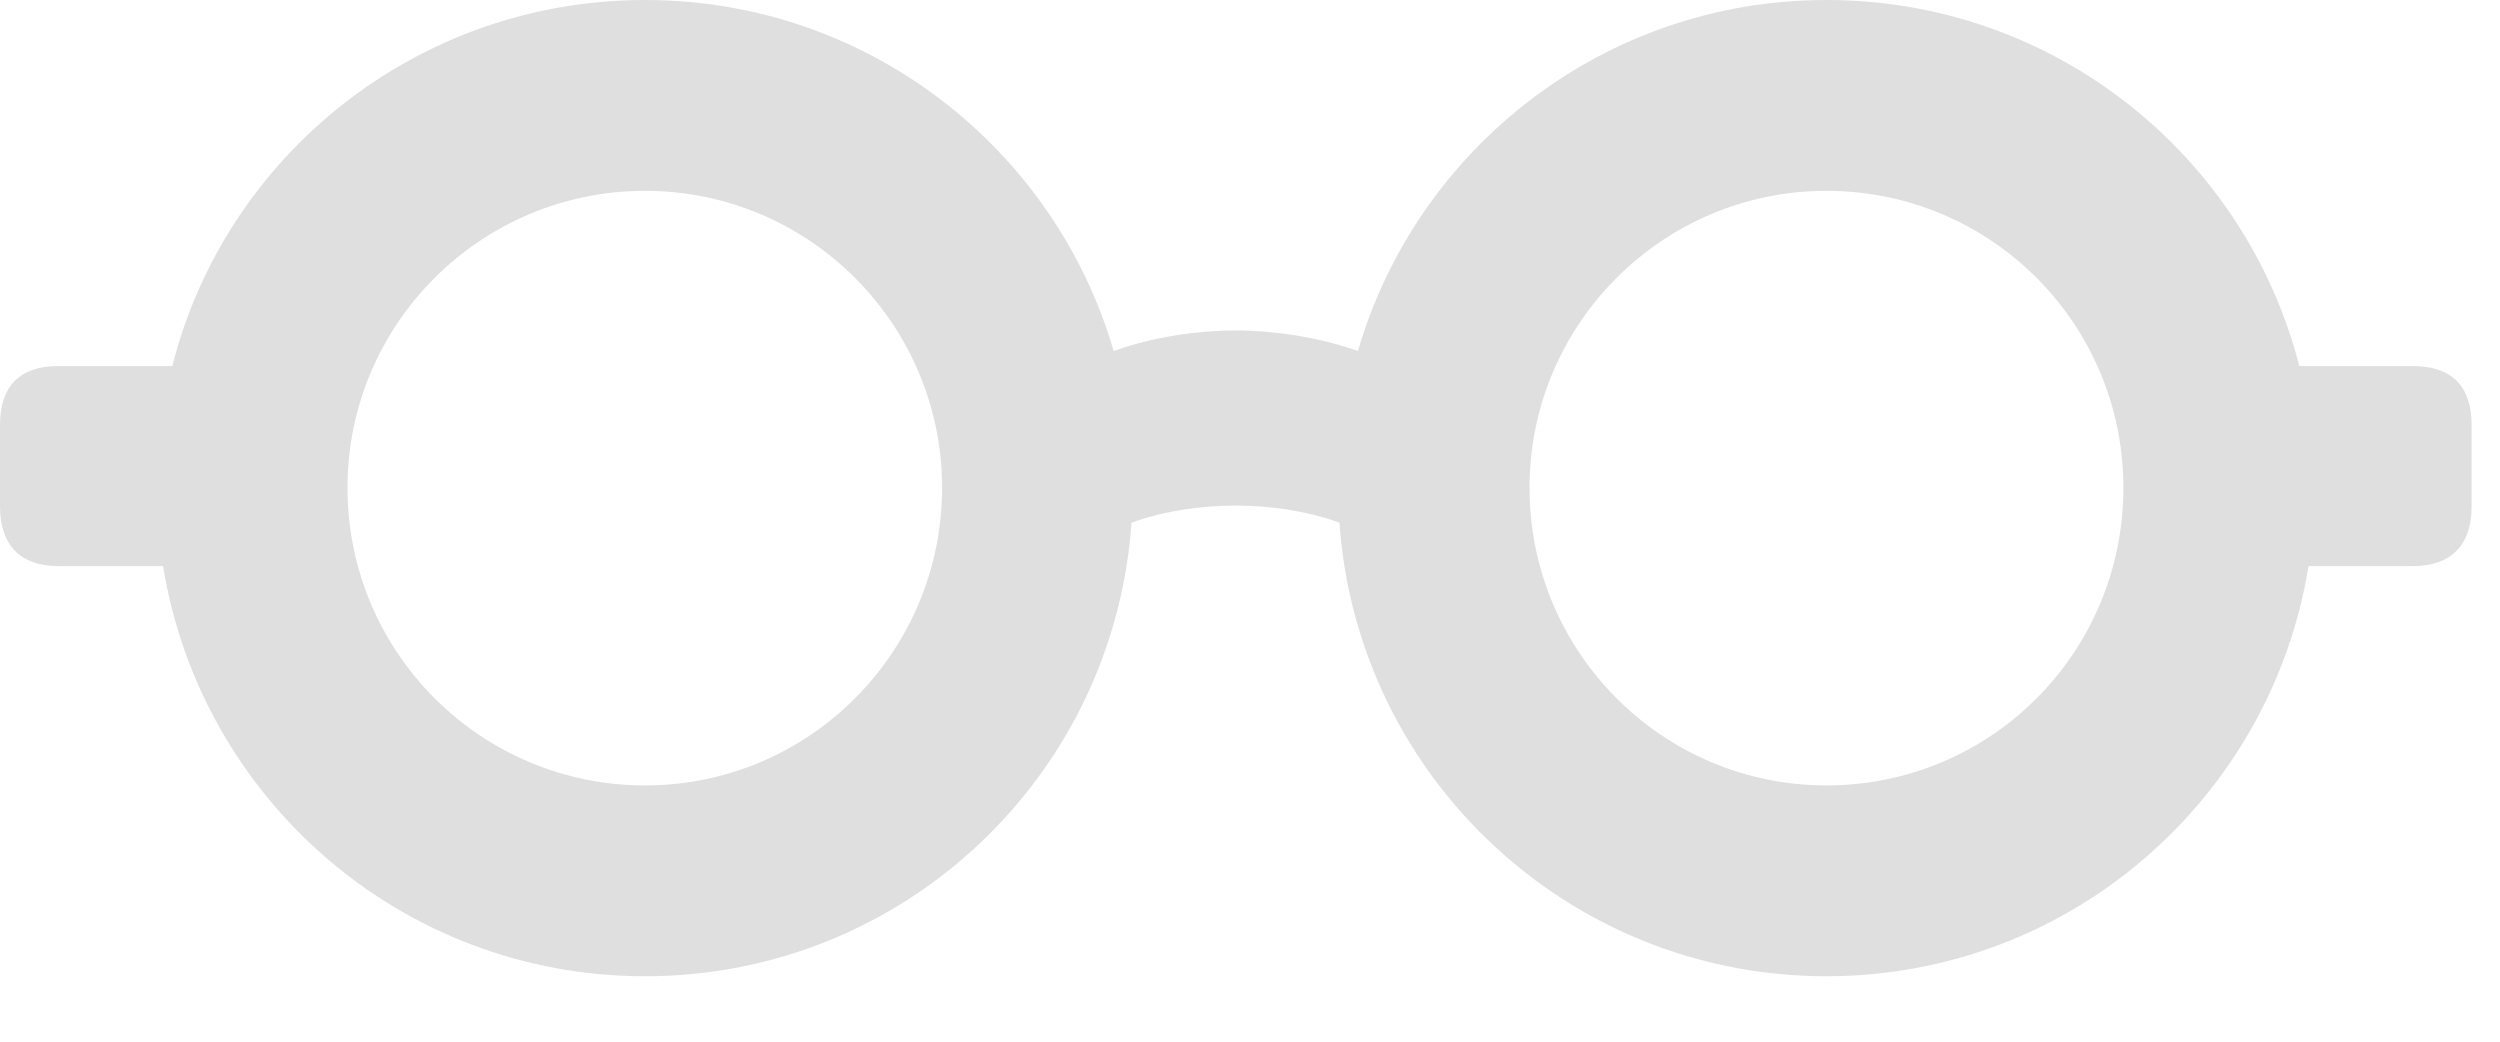
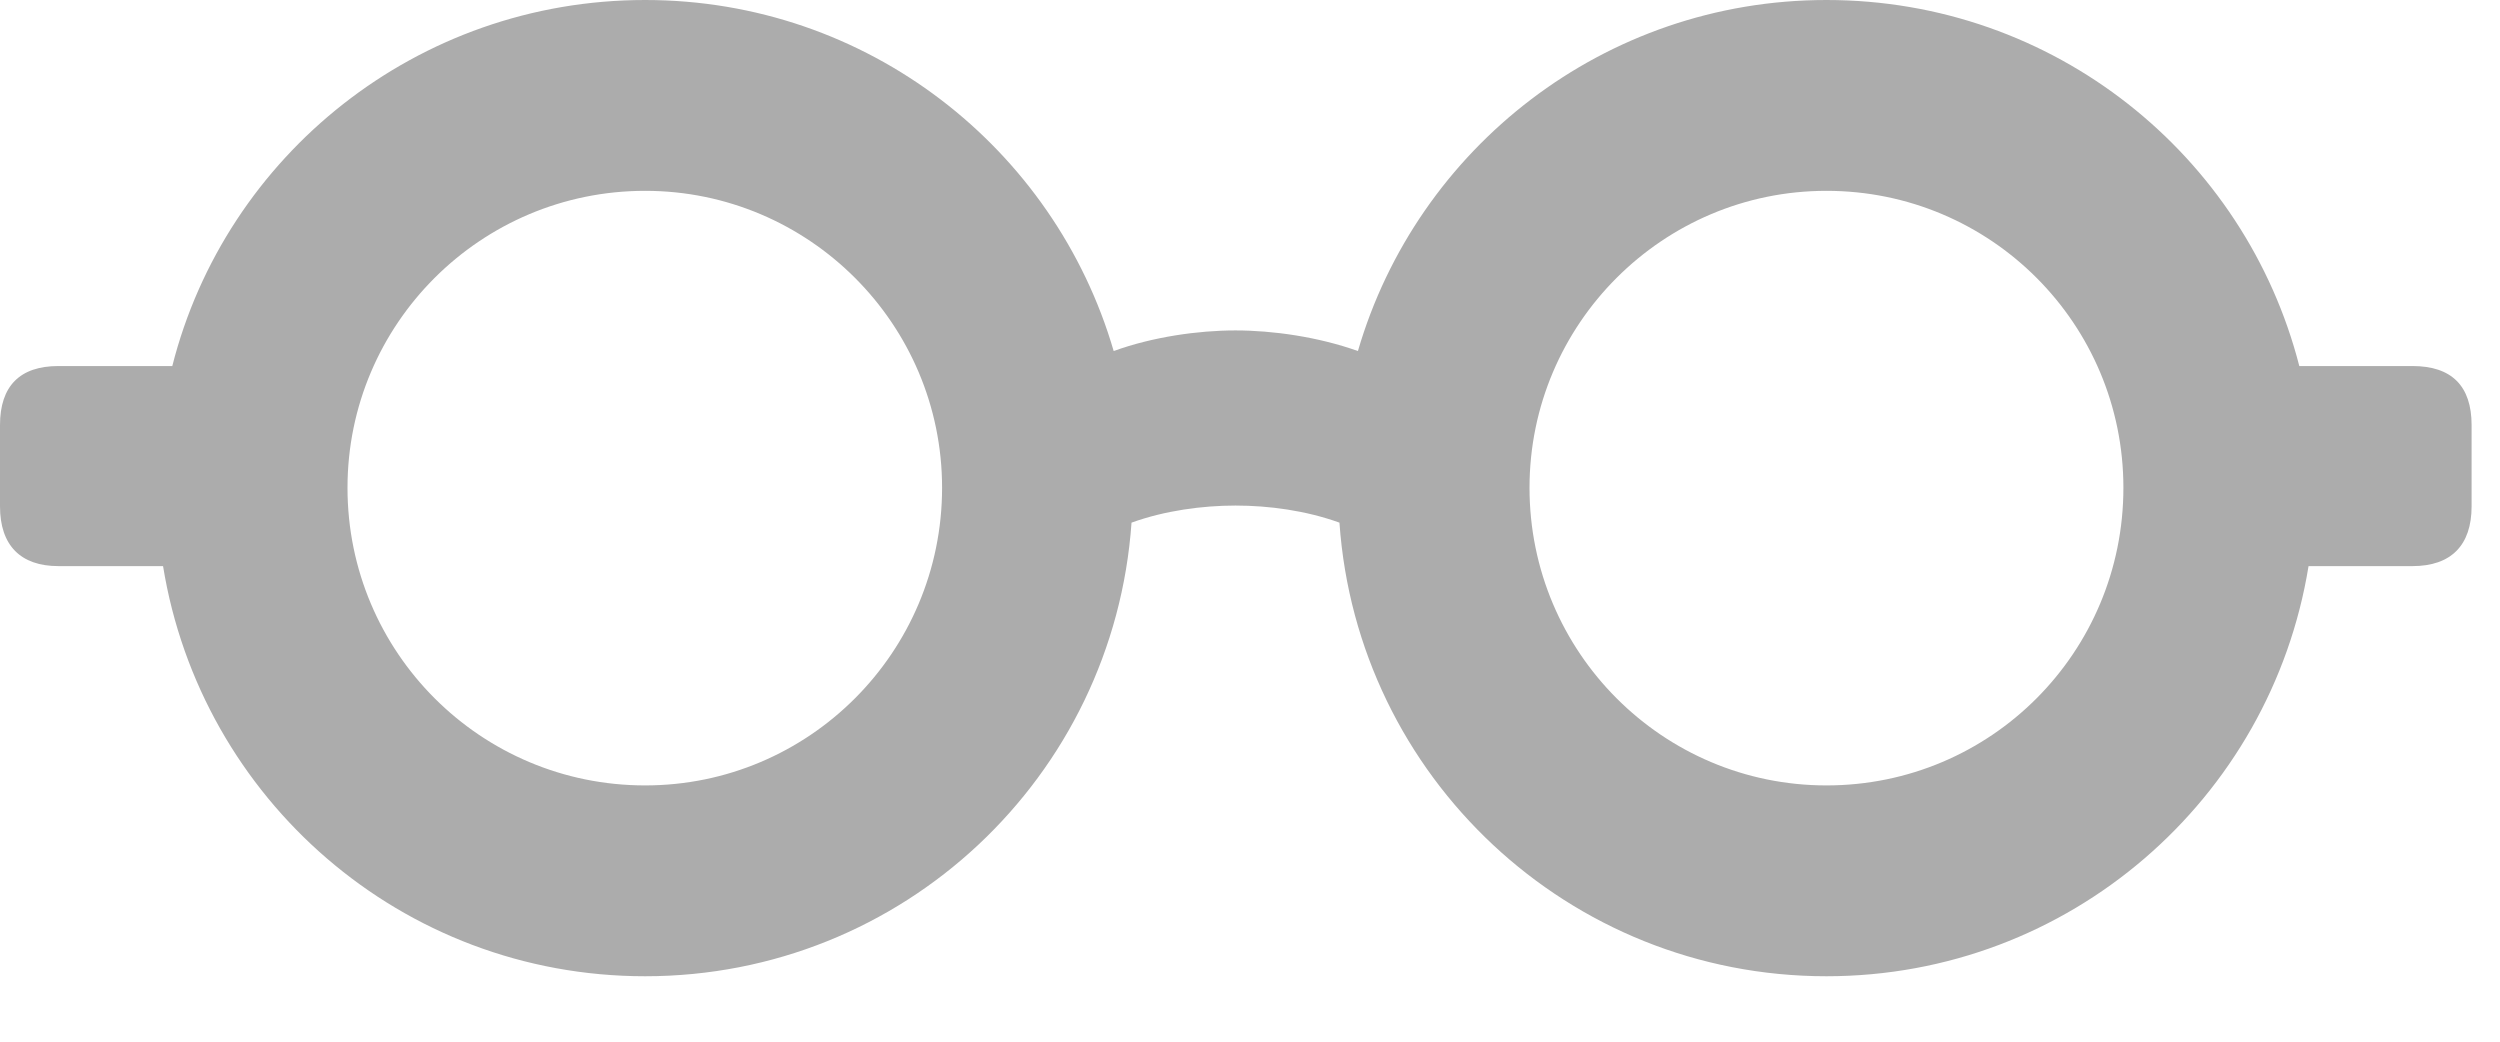
<svg xmlns="http://www.w3.org/2000/svg" width="36" height="15" viewBox="0 0 36 15" fill="none">
-   <path d="M9.29 14.058C5.783 14.058 2.892 11.505 2.348 8.152H0.841C0.297 8.152 0 7.854 0 7.291V6.122C0 5.558 0.287 5.271 0.841 5.271H2.481C3.25 2.235 6.009 0 9.29 0C12.489 0 15.186 2.133 16.037 5.055C16.601 4.85 17.257 4.758 17.791 4.758C18.324 4.758 18.98 4.85 19.554 5.055C20.405 2.133 23.102 0 26.301 0C29.582 0 32.331 2.235 33.11 5.271H34.74C35.304 5.271 35.591 5.558 35.591 6.122V7.291C35.591 7.854 35.294 8.152 34.74 8.152H33.243C32.7 11.505 29.798 14.058 26.301 14.058C22.589 14.058 19.544 11.187 19.288 7.526C18.806 7.352 18.273 7.28 17.791 7.28C17.319 7.28 16.775 7.352 16.294 7.526C16.037 11.187 13.002 14.058 9.29 14.058ZM9.29 11.31C11.648 11.31 13.566 9.393 13.566 7.024C13.566 4.666 11.648 2.748 9.29 2.748C6.921 2.748 5.004 4.666 5.004 7.024C5.004 9.393 6.921 11.31 9.29 11.31ZM26.301 11.31C28.67 11.31 30.577 9.393 30.577 7.024C30.577 4.666 28.67 2.748 26.301 2.748C23.943 2.748 22.025 4.666 22.025 7.024C22.025 9.393 23.943 11.31 26.301 11.31Z" fill="#ACACAC" fill-opacity="0.39" />
+   <path d="M9.29 14.058C5.783 14.058 2.892 11.505 2.348 8.152H0.841C0.297 8.152 0 7.854 0 7.291V6.122C0 5.558 0.287 5.271 0.841 5.271H2.481C3.25 2.235 6.009 0 9.29 0C12.489 0 15.186 2.133 16.037 5.055C16.601 4.85 17.257 4.758 17.791 4.758C18.324 4.758 18.98 4.85 19.554 5.055C20.405 2.133 23.102 0 26.301 0C29.582 0 32.331 2.235 33.11 5.271H34.74C35.304 5.271 35.591 5.558 35.591 6.122V7.291C35.591 7.854 35.294 8.152 34.74 8.152H33.243C32.7 11.505 29.798 14.058 26.301 14.058C22.589 14.058 19.544 11.187 19.288 7.526C18.806 7.352 18.273 7.28 17.791 7.28C17.319 7.28 16.775 7.352 16.294 7.526C16.037 11.187 13.002 14.058 9.29 14.058ZM9.29 11.31C11.648 11.31 13.566 9.393 13.566 7.024C13.566 4.666 11.648 2.748 9.29 2.748C6.921 2.748 5.004 4.666 5.004 7.024C5.004 9.393 6.921 11.31 9.29 11.31ZM26.301 11.31C28.67 11.31 30.577 9.393 30.577 7.024C30.577 4.666 28.67 2.748 26.301 2.748C23.943 2.748 22.025 4.666 22.025 7.024C22.025 9.393 23.943 11.31 26.301 11.31Z" fill="#ACACAC" fillOpacity="0.39" />
</svg>
